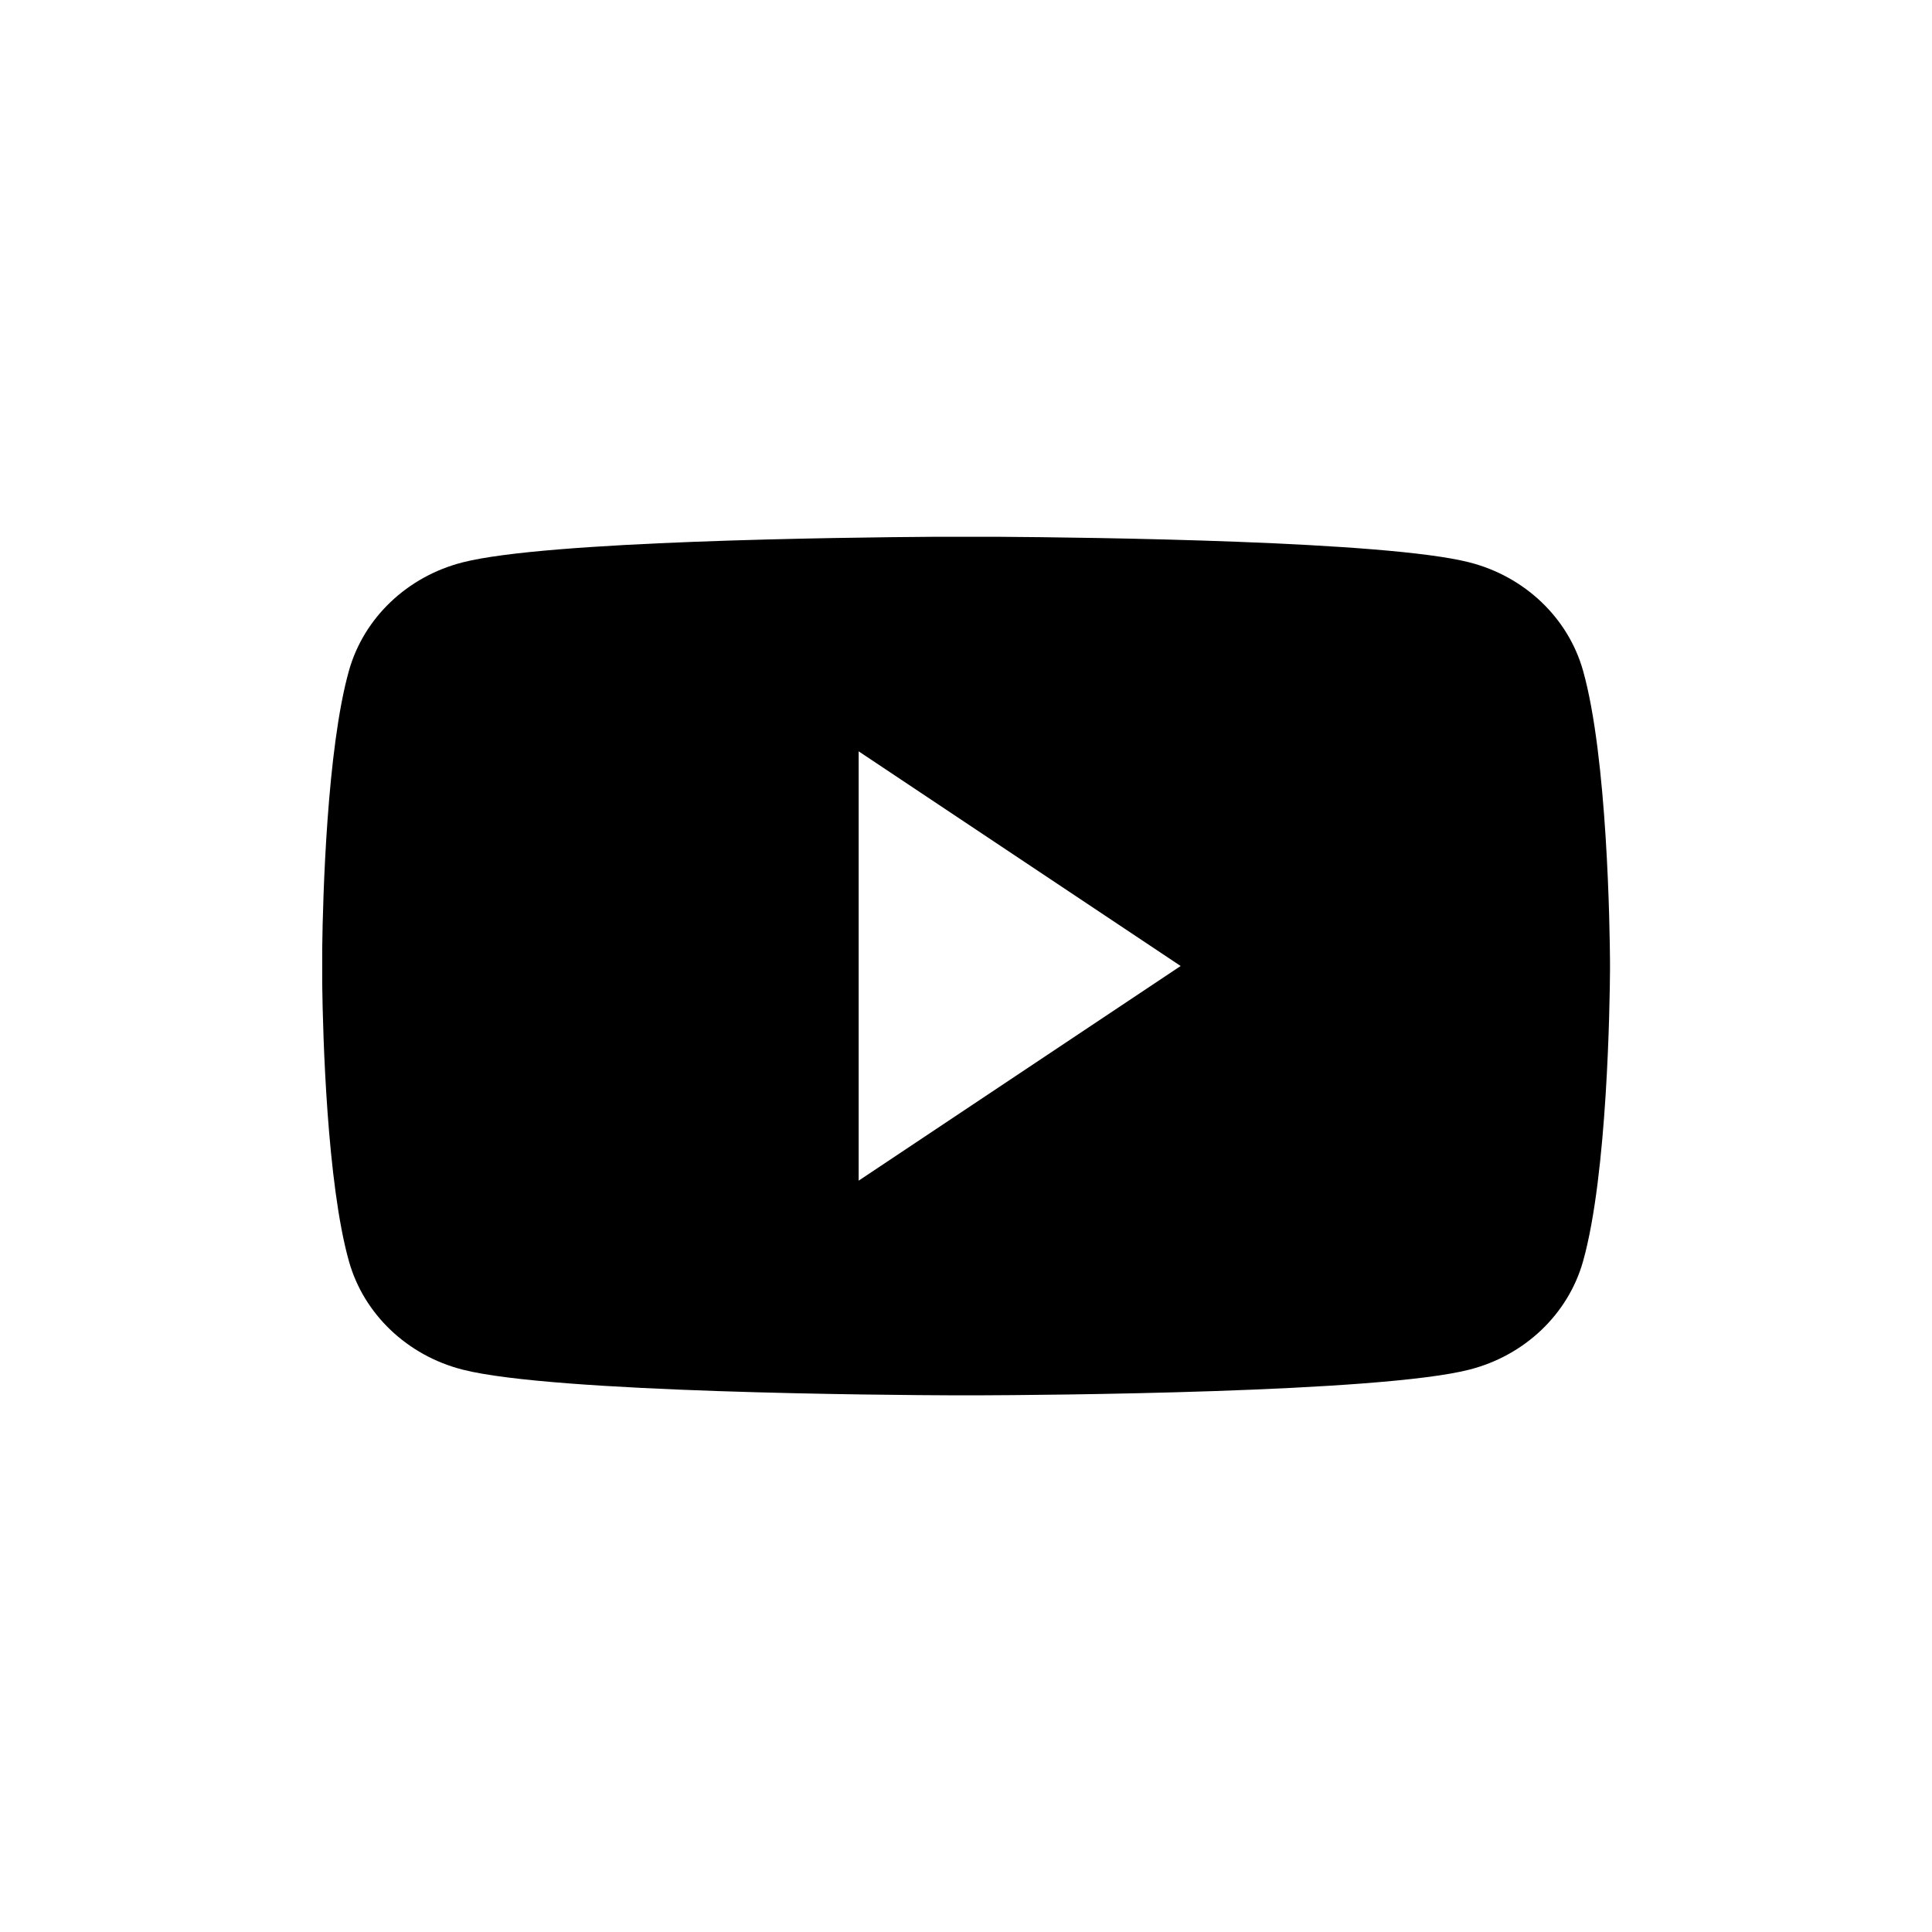
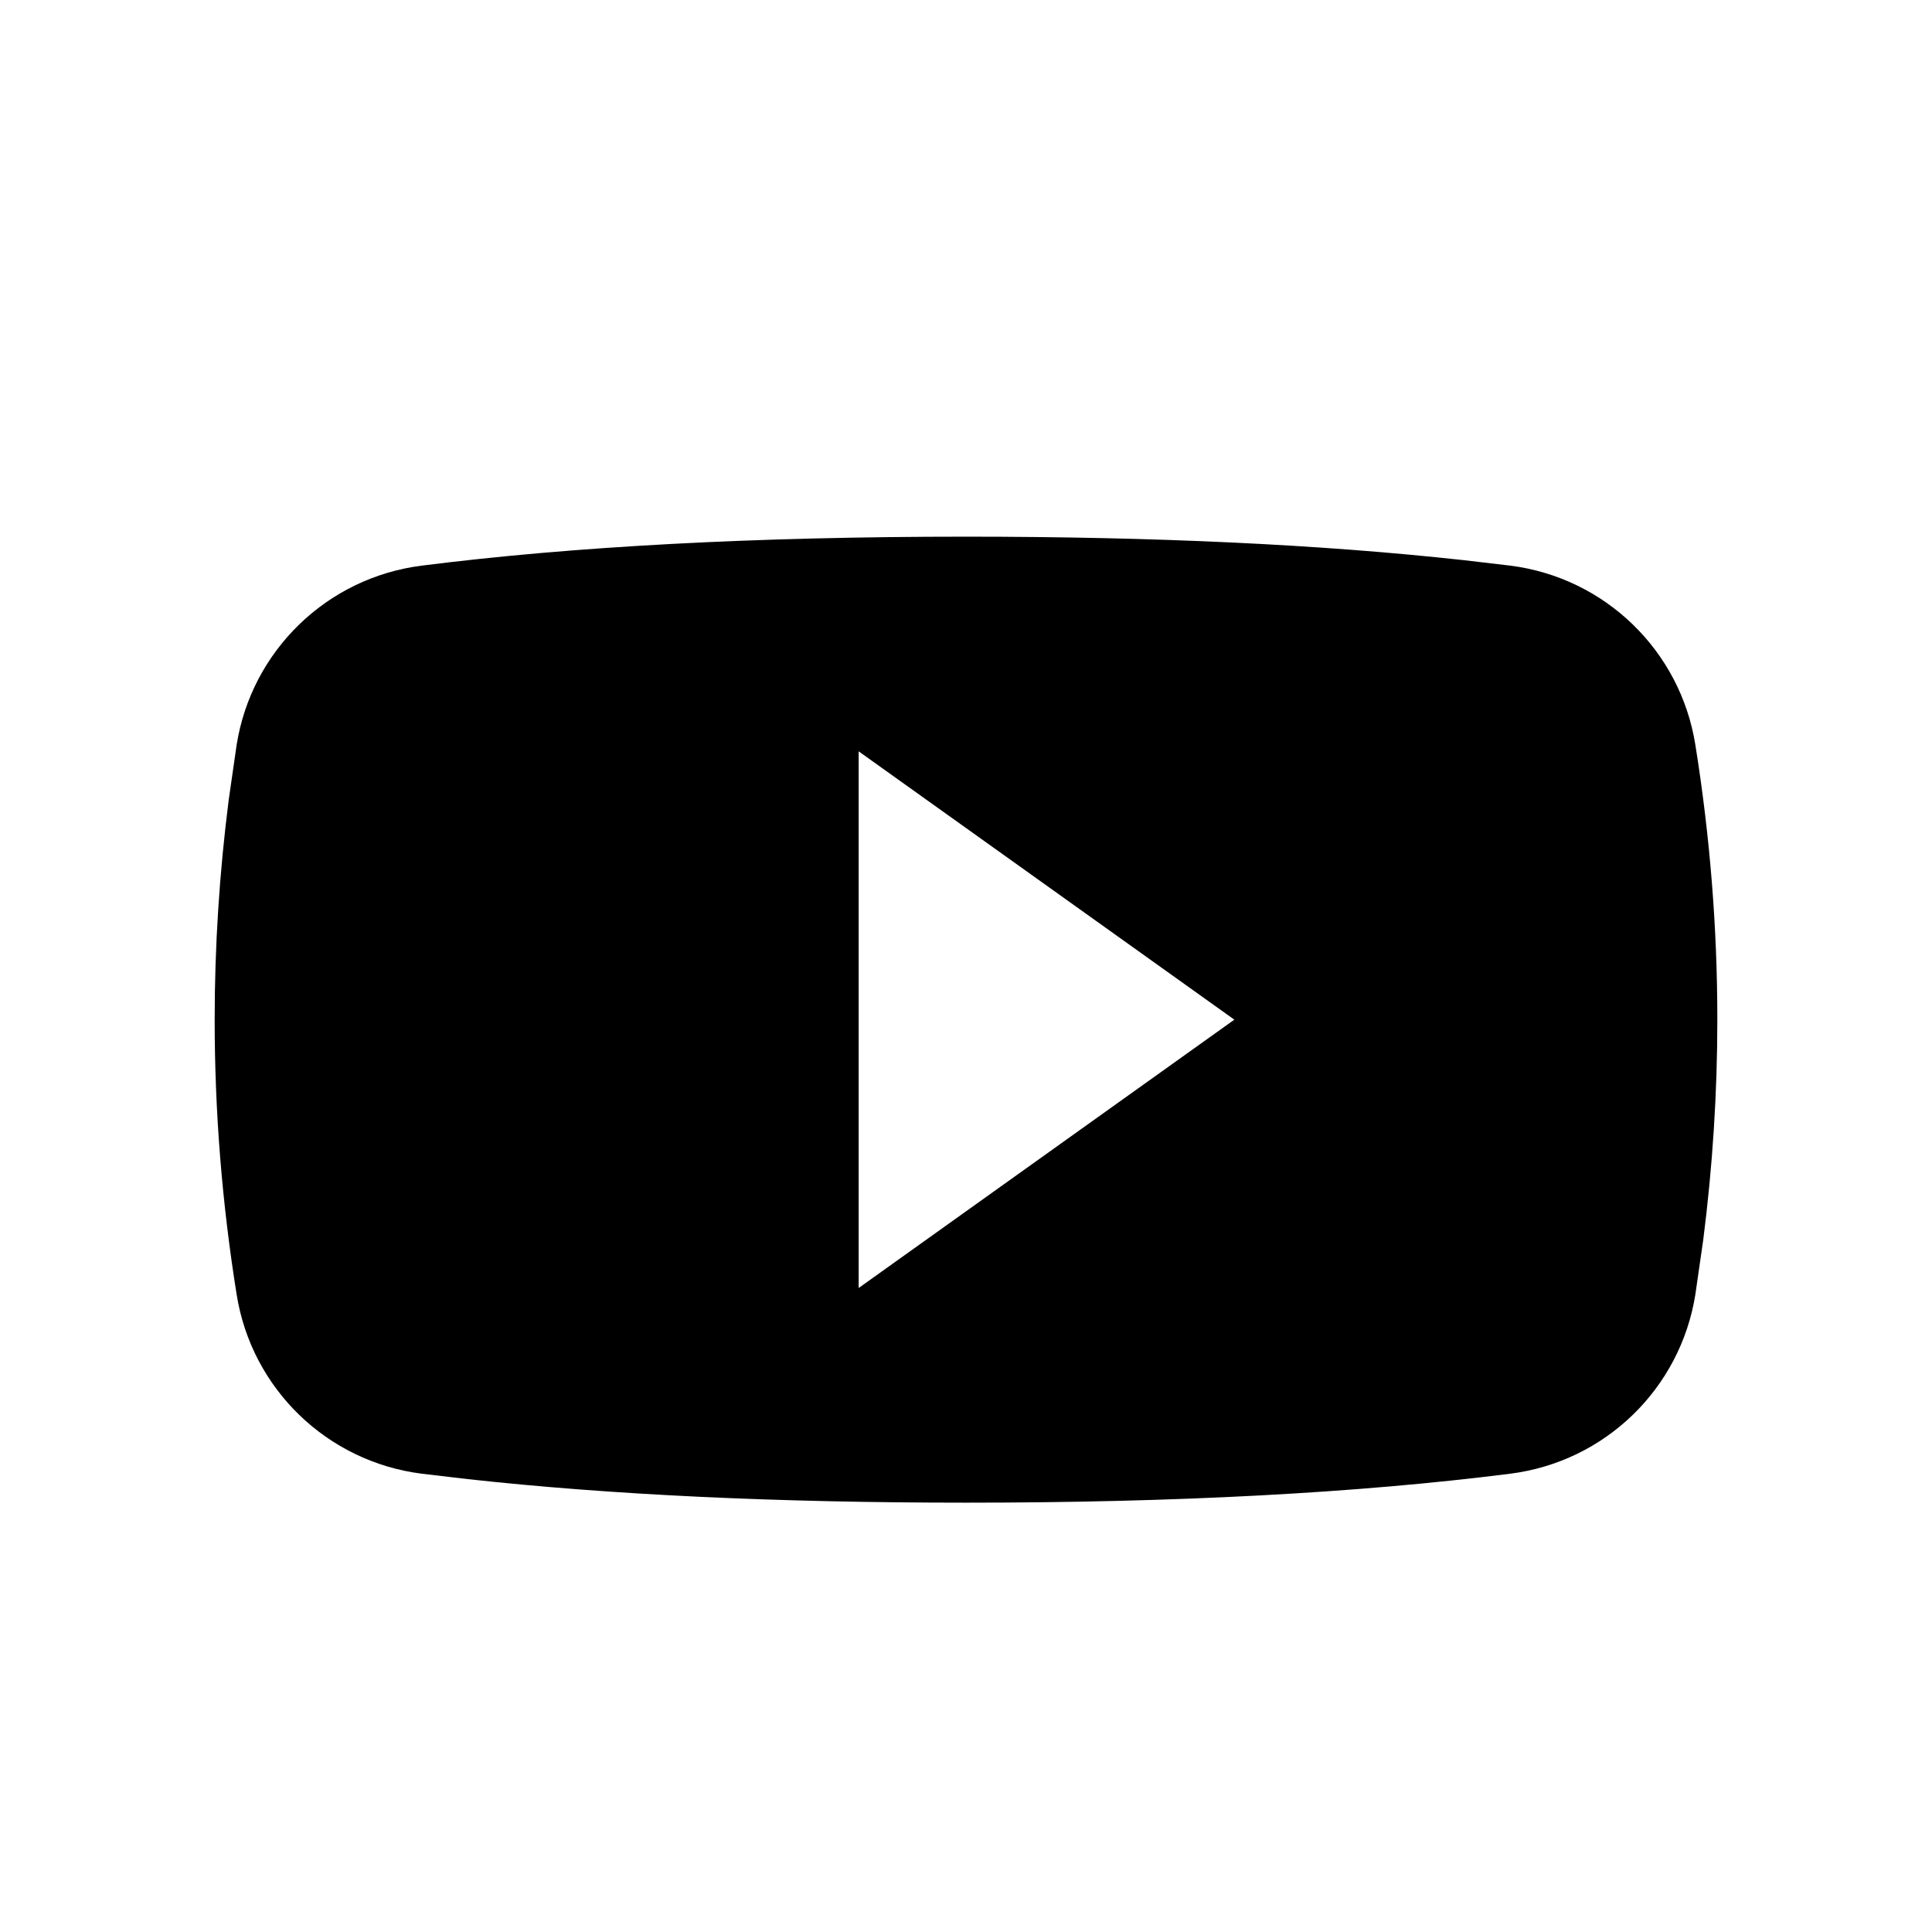
<svg xmlns="http://www.w3.org/2000/svg" width="18" height="18" viewBox="0 0 18 18">
-   <path d="M13.688,5.239 C14.205,5.37 14.611,5.757 14.749,6.249 C14.977,7.059 14.998,8.67 15,8.956 L15,9.044 C14.998,9.33 14.977,10.941 14.749,11.751 C14.611,12.243 14.205,12.63 13.688,12.761 C12.846,12.976 9.722,12.998 9.106,13 L8.894,13 C8.278,12.998 5.154,12.976 4.312,12.761 C3.795,12.63 3.389,12.243 3.251,11.751 C3.046,11.022 3.008,9.644 3.002,9.167 L3.002,8.833 C3.008,8.356 3.046,6.978 3.251,6.249 C3.389,5.757 3.795,5.37 4.312,5.239 C5.092,5.04 7.827,5.007 8.718,5.001 L9.282,5.001 C10.173,5.007 12.908,5.04 13.688,5.239 Z M8,7 L8,11 L11,9 L8,7 Z" />
+   <path d="M9,5 C10.765,5 12.311,5.073 13.638,5.219 L14.072,5.27 C14.953,5.382 15.655,6.061 15.795,6.938 C15.932,7.792 16,8.646 16,9.5 C16,10.183 15.956,10.866 15.869,11.549 L15.795,12.062 C15.655,12.939 14.953,13.618 14.072,13.73 C12.652,13.91 10.961,14 9,14 C7.235,14 5.689,13.927 4.362,13.781 L3.928,13.73 C3.047,13.618 2.345,12.939 2.205,12.062 C2.068,11.208 2,10.354 2,9.5 C2,8.817 2.044,8.134 2.131,7.451 L2.205,6.938 C2.345,6.061 3.047,5.382 3.928,5.27 C5.348,5.09 7.039,5 9,5 Z M8,7 L8,12 L11.5,9.5 L8,7 Z" />
</svg>
